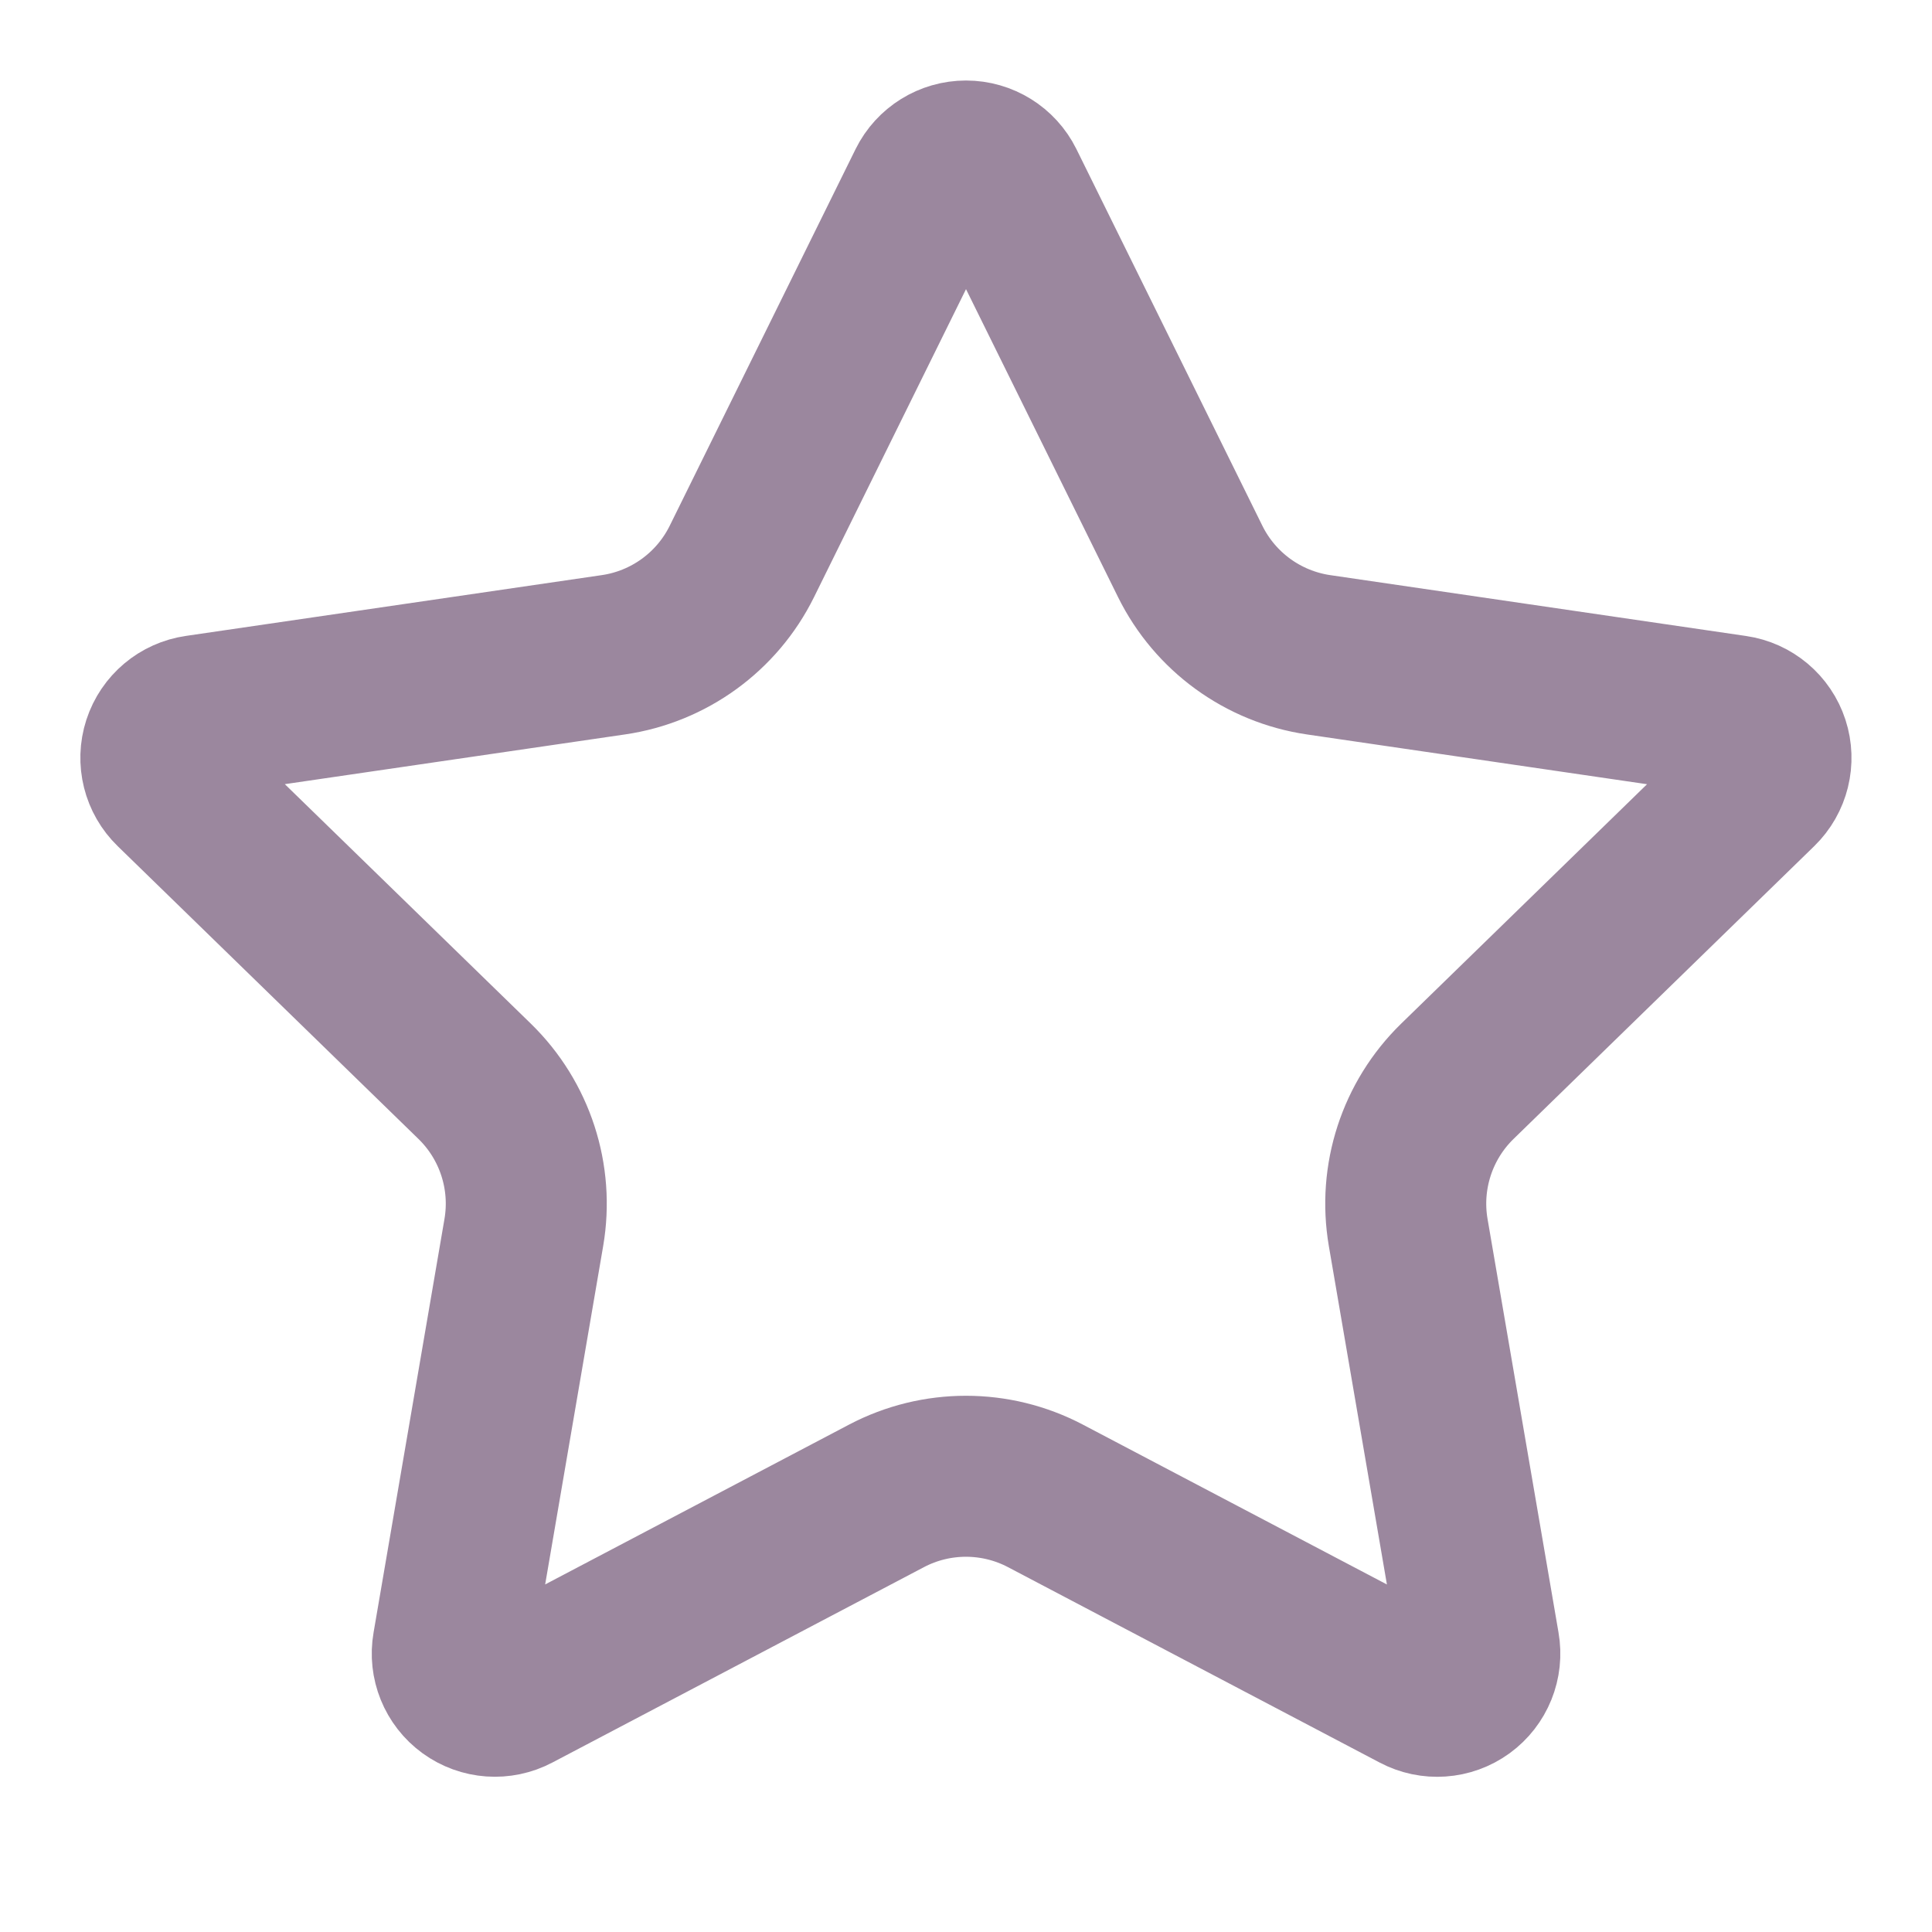
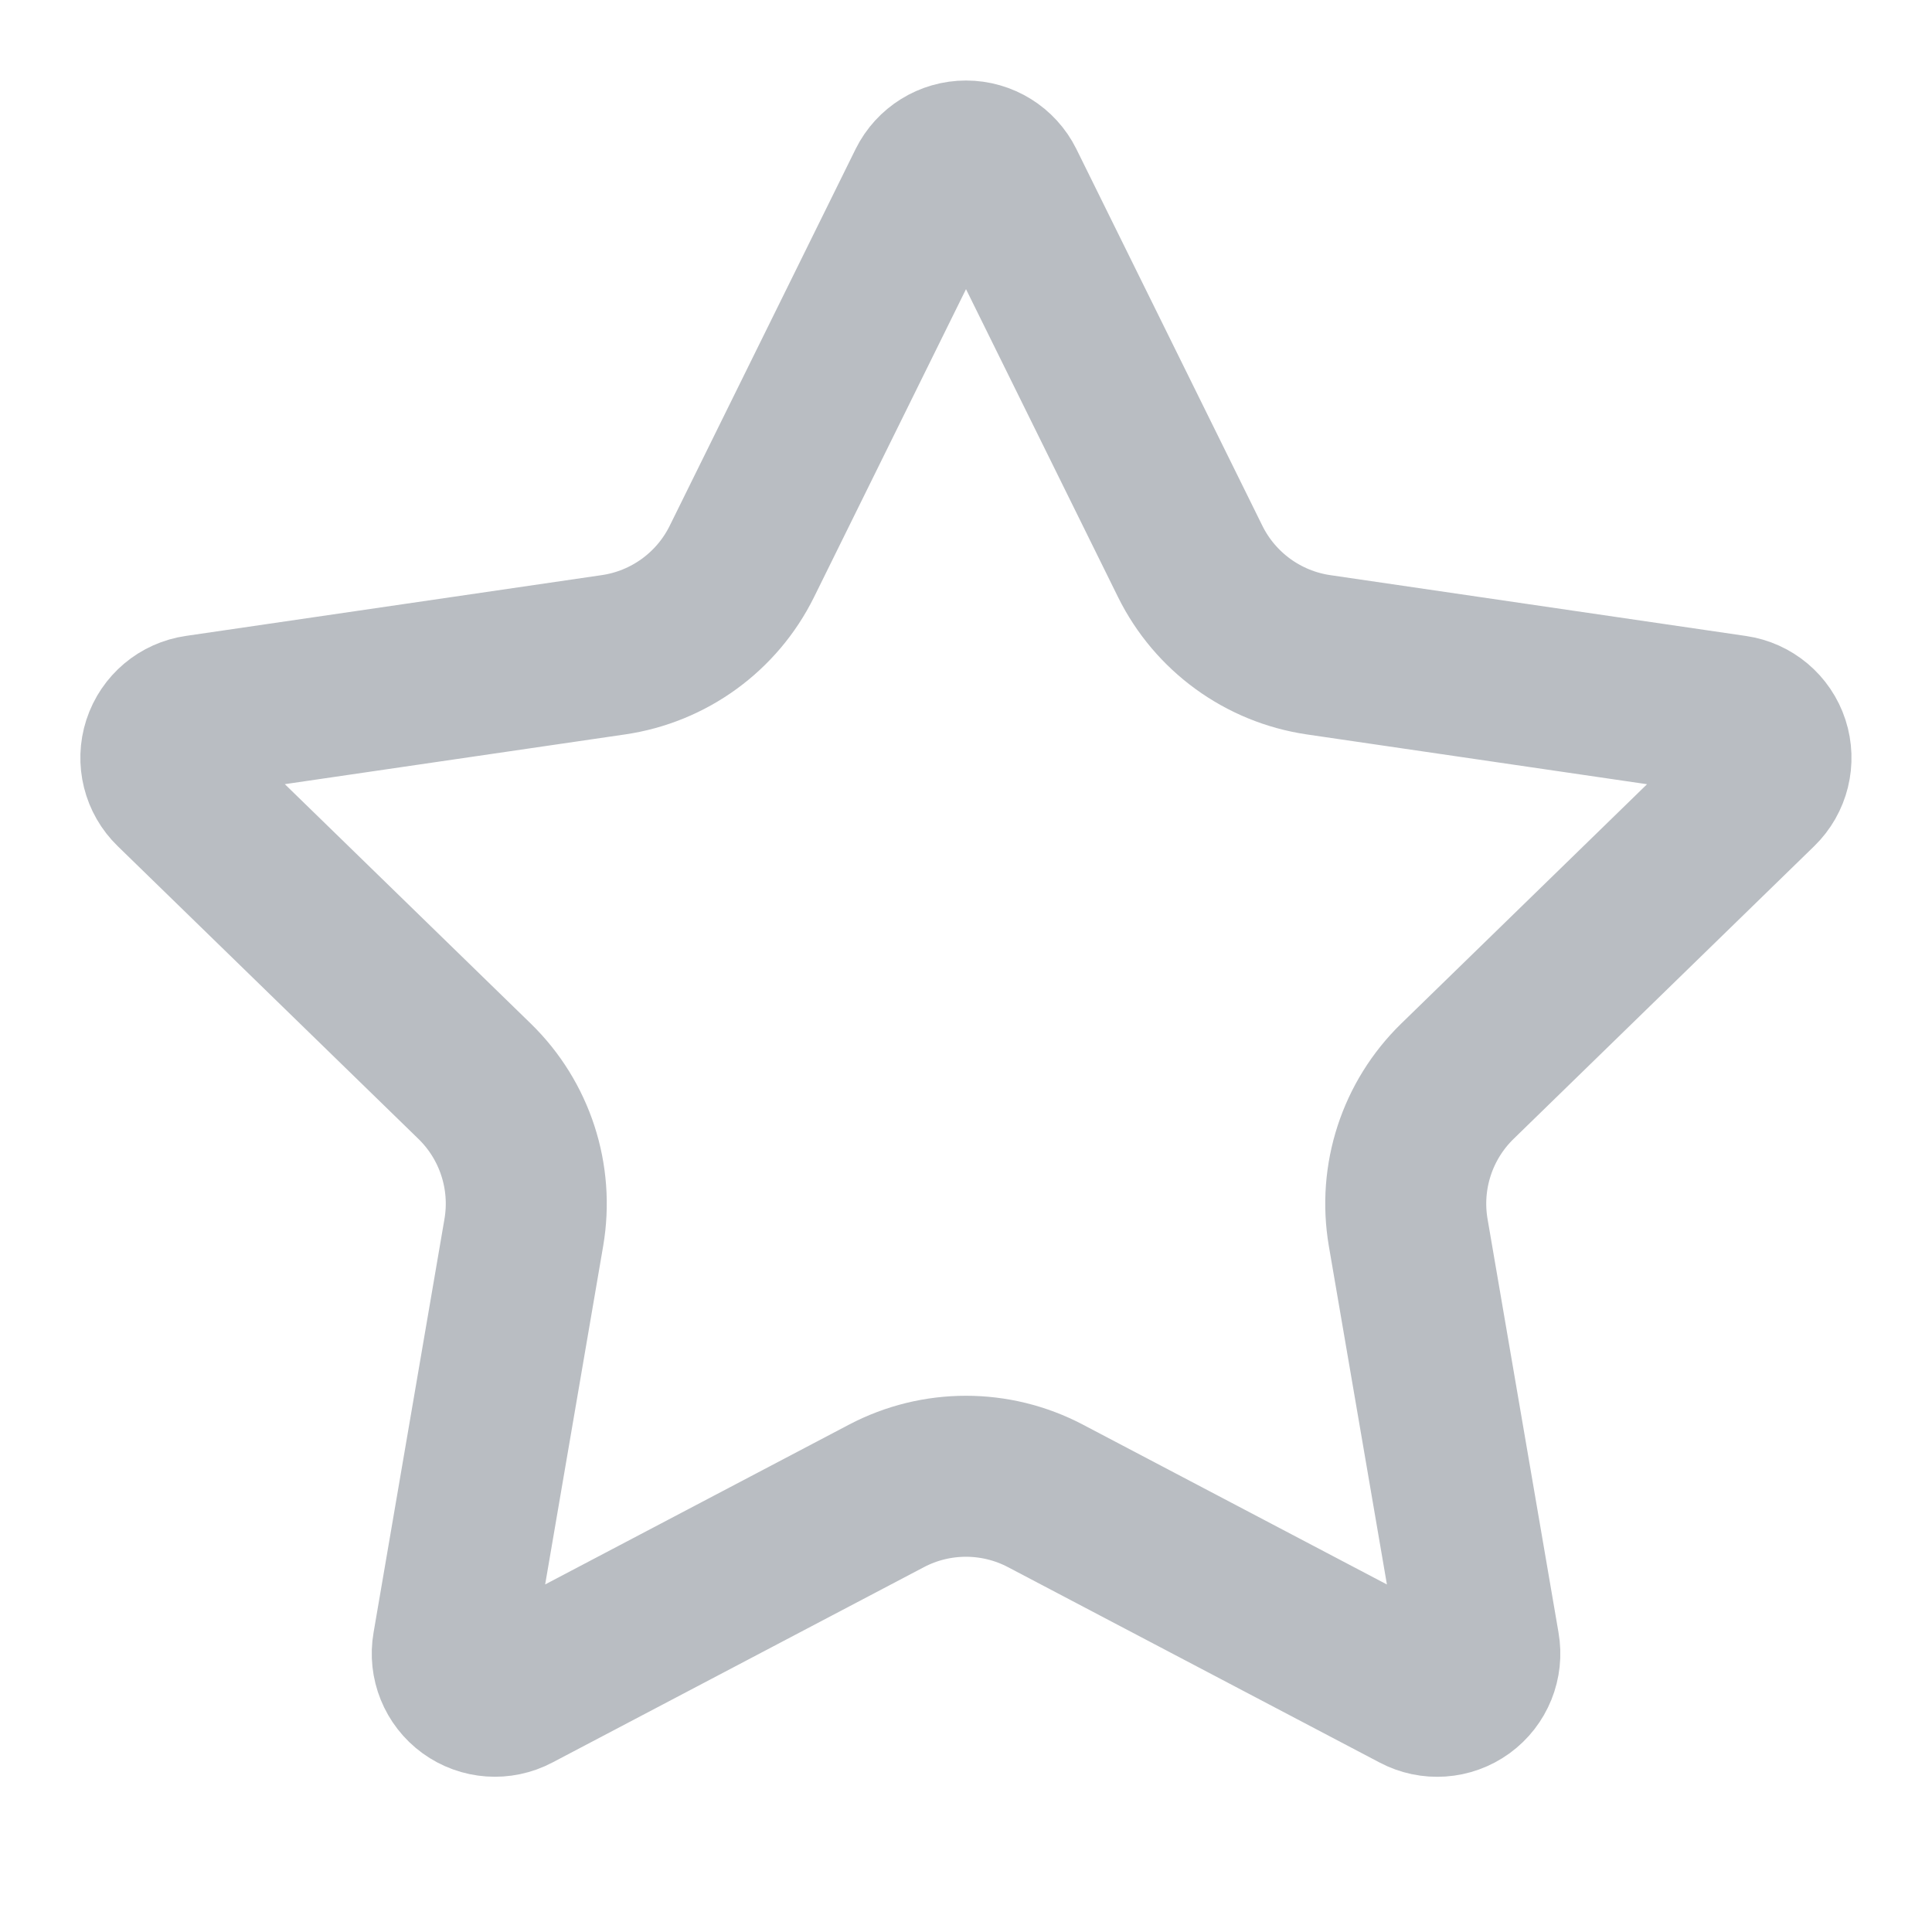
- <svg xmlns="http://www.w3.org/2000/svg" width="24" height="24" viewBox="0 0 24 24" fill="none" stroke="#9b879e" stroke-width="2" stroke-linecap="round" stroke-linejoin="round">
+ <svg xmlns="http://www.w3.org/2000/svg" width="24" height="24" viewBox="0 0 24 24" fill="none" stroke="#b9bdc2" stroke-width="2" stroke-linecap="round" stroke-linejoin="round">
  <path d="M11.525 2.295a.53.53 0 0 1 .95 0l2.31 4.679a2.123 2.123 0 0 0 1.595 1.16l5.166.756a.53.53 0 0 1 .294.904l-3.736 3.638a2.123 2.123 0 0 0-.611 1.878l.882 5.14a.53.53 0 0 1-.771.56l-4.618-2.428a2.122 2.122 0 0 0-1.973 0L6.396 21.01a.53.53 0 0 1-.77-.56l.881-5.139a2.122 2.122 0 0 0-.611-1.879L2.16 9.795a.53.53 0 0 1 .294-.906l5.165-.755a2.122 2.122 0 0 0 1.597-1.16z" />
</svg>
